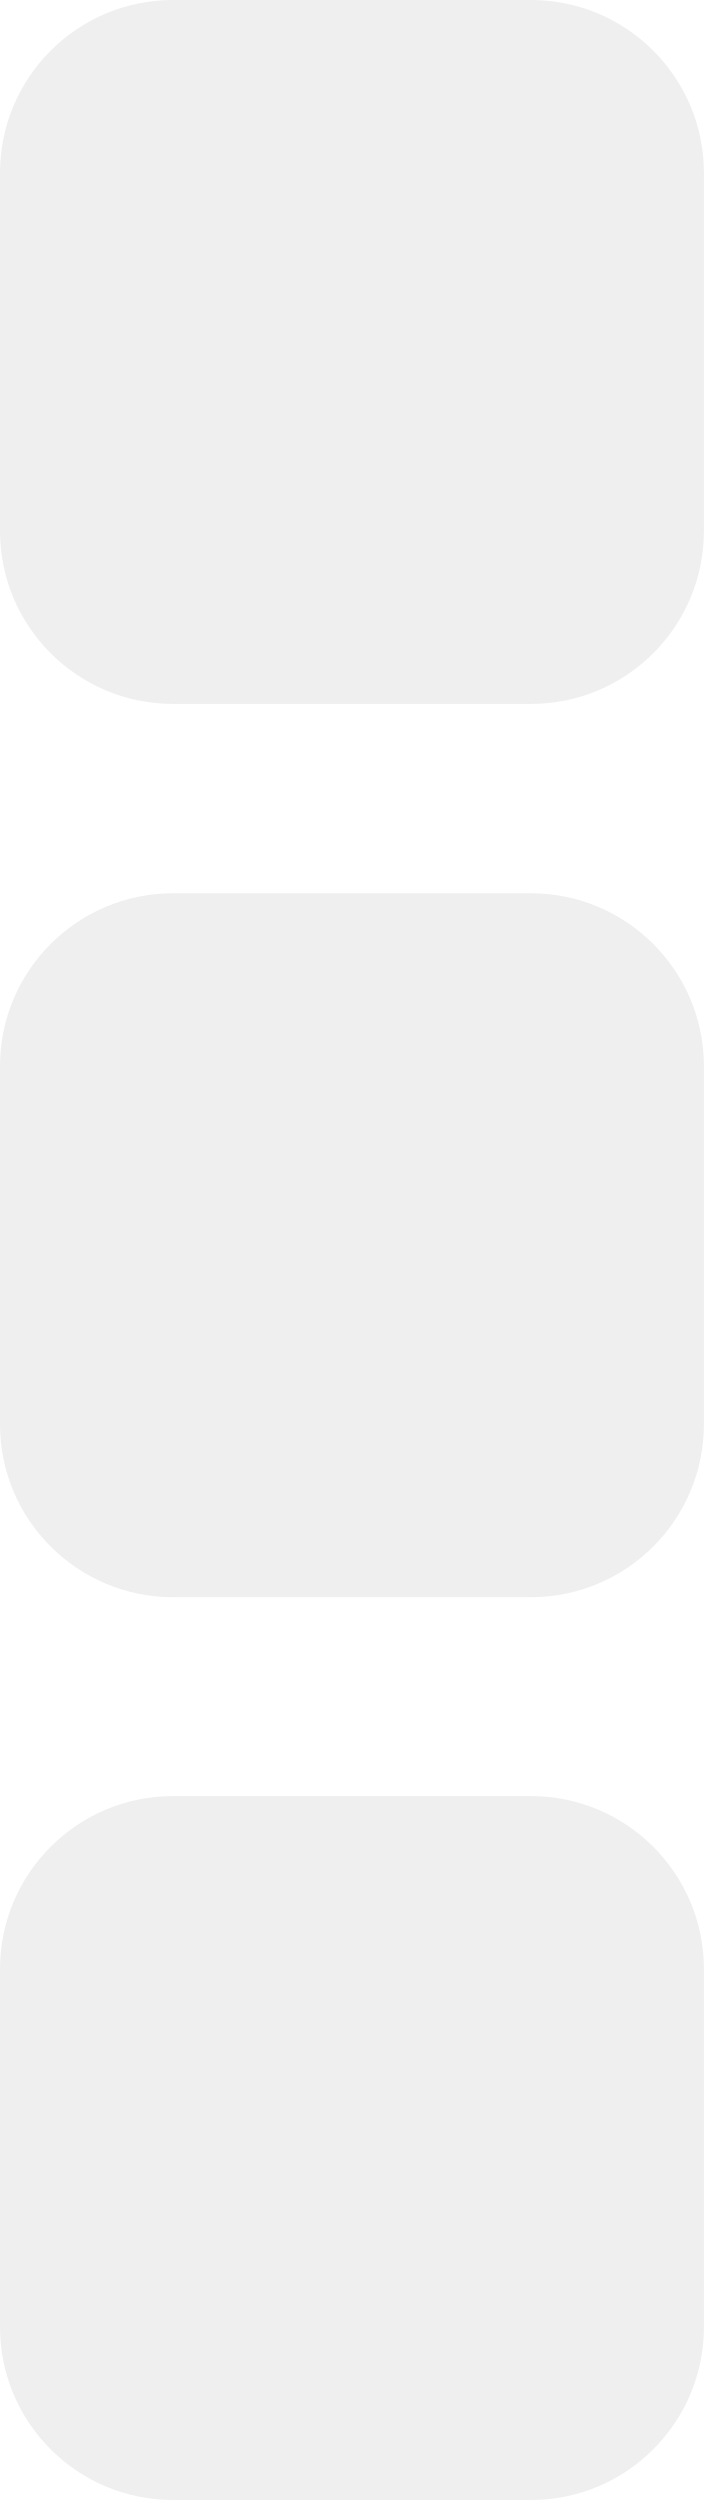
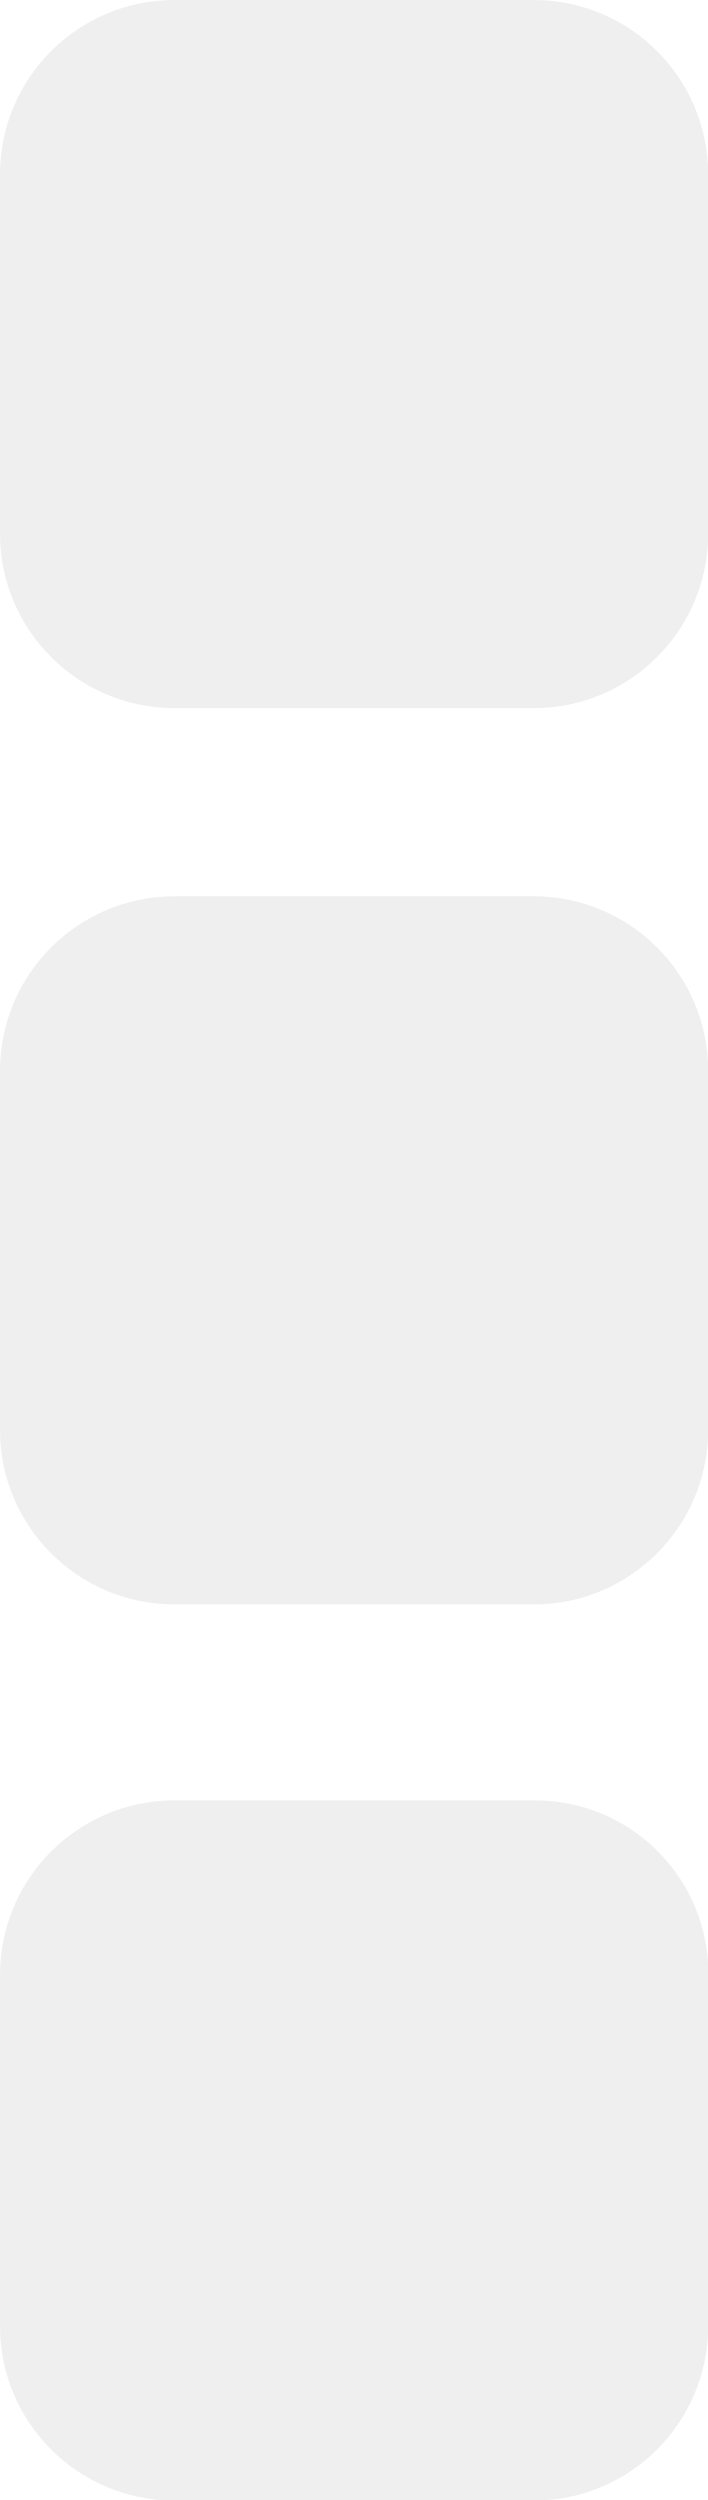
- <svg xmlns="http://www.w3.org/2000/svg" viewBox="0 0 8.14 28.91">
+ <svg xmlns="http://www.w3.org/2000/svg" viewBox="-278.858 631 5.717 20.2">
  <defs>
-     <style>.cls-1{fill:#efeff0;}</style>
+     <style>.a{fill:#efeff0;}</style>
  </defs>
-   <g id="Layer_2" data-name="Layer 2">
-     <g id="Creative">
-       <rect class="cls-1" y="20.77" width="8.14" height="8.14" rx="2" ry="2" />
-       <rect class="cls-1" y="10.33" width="8.14" height="8.14" rx="2" ry="2" />
-       <rect class="cls-1" width="8.14" height="8.14" rx="2" ry="2" />
+   <g transform="translate(-499.358 609.6)">
+     <g transform="translate(220.5 35.947)">
+       <path class="a" d="M224.819,44.3H221.9a1.41,1.41,0,0,0-1.4,1.4v2.858a1.41,1.41,0,0,0,1.4,1.4h2.922a1.41,1.41,0,0,0,1.4-1.4V45.634A1.4,1.4,0,0,0,224.819,44.3Z" transform="translate(-220.5 -44.3)" />
+     </g>
+     <g transform="translate(220.5 28.642)">
+       <path class="a" d="M224.819,32.8H221.9a1.41,1.41,0,0,0-1.4,1.4v2.922a1.41,1.41,0,0,0,1.4,1.4h2.922a1.41,1.41,0,0,0,1.4-1.4V34.2A1.41,1.41,0,0,0,224.819,32.8Z" transform="translate(-220.5 -32.8)" />
+     </g>
+     <g transform="translate(220.5 21.4)">
+       <path class="a" d="M224.819,21.4H221.9a1.41,1.41,0,0,0-1.4,1.4v2.922a1.41,1.41,0,0,0,1.4,1.4h2.922a1.41,1.41,0,0,0,1.4-1.4V22.8A1.41,1.41,0,0,0,224.819,21.4Z" transform="translate(-220.5 -21.4)" />
    </g>
  </g>
</svg>
